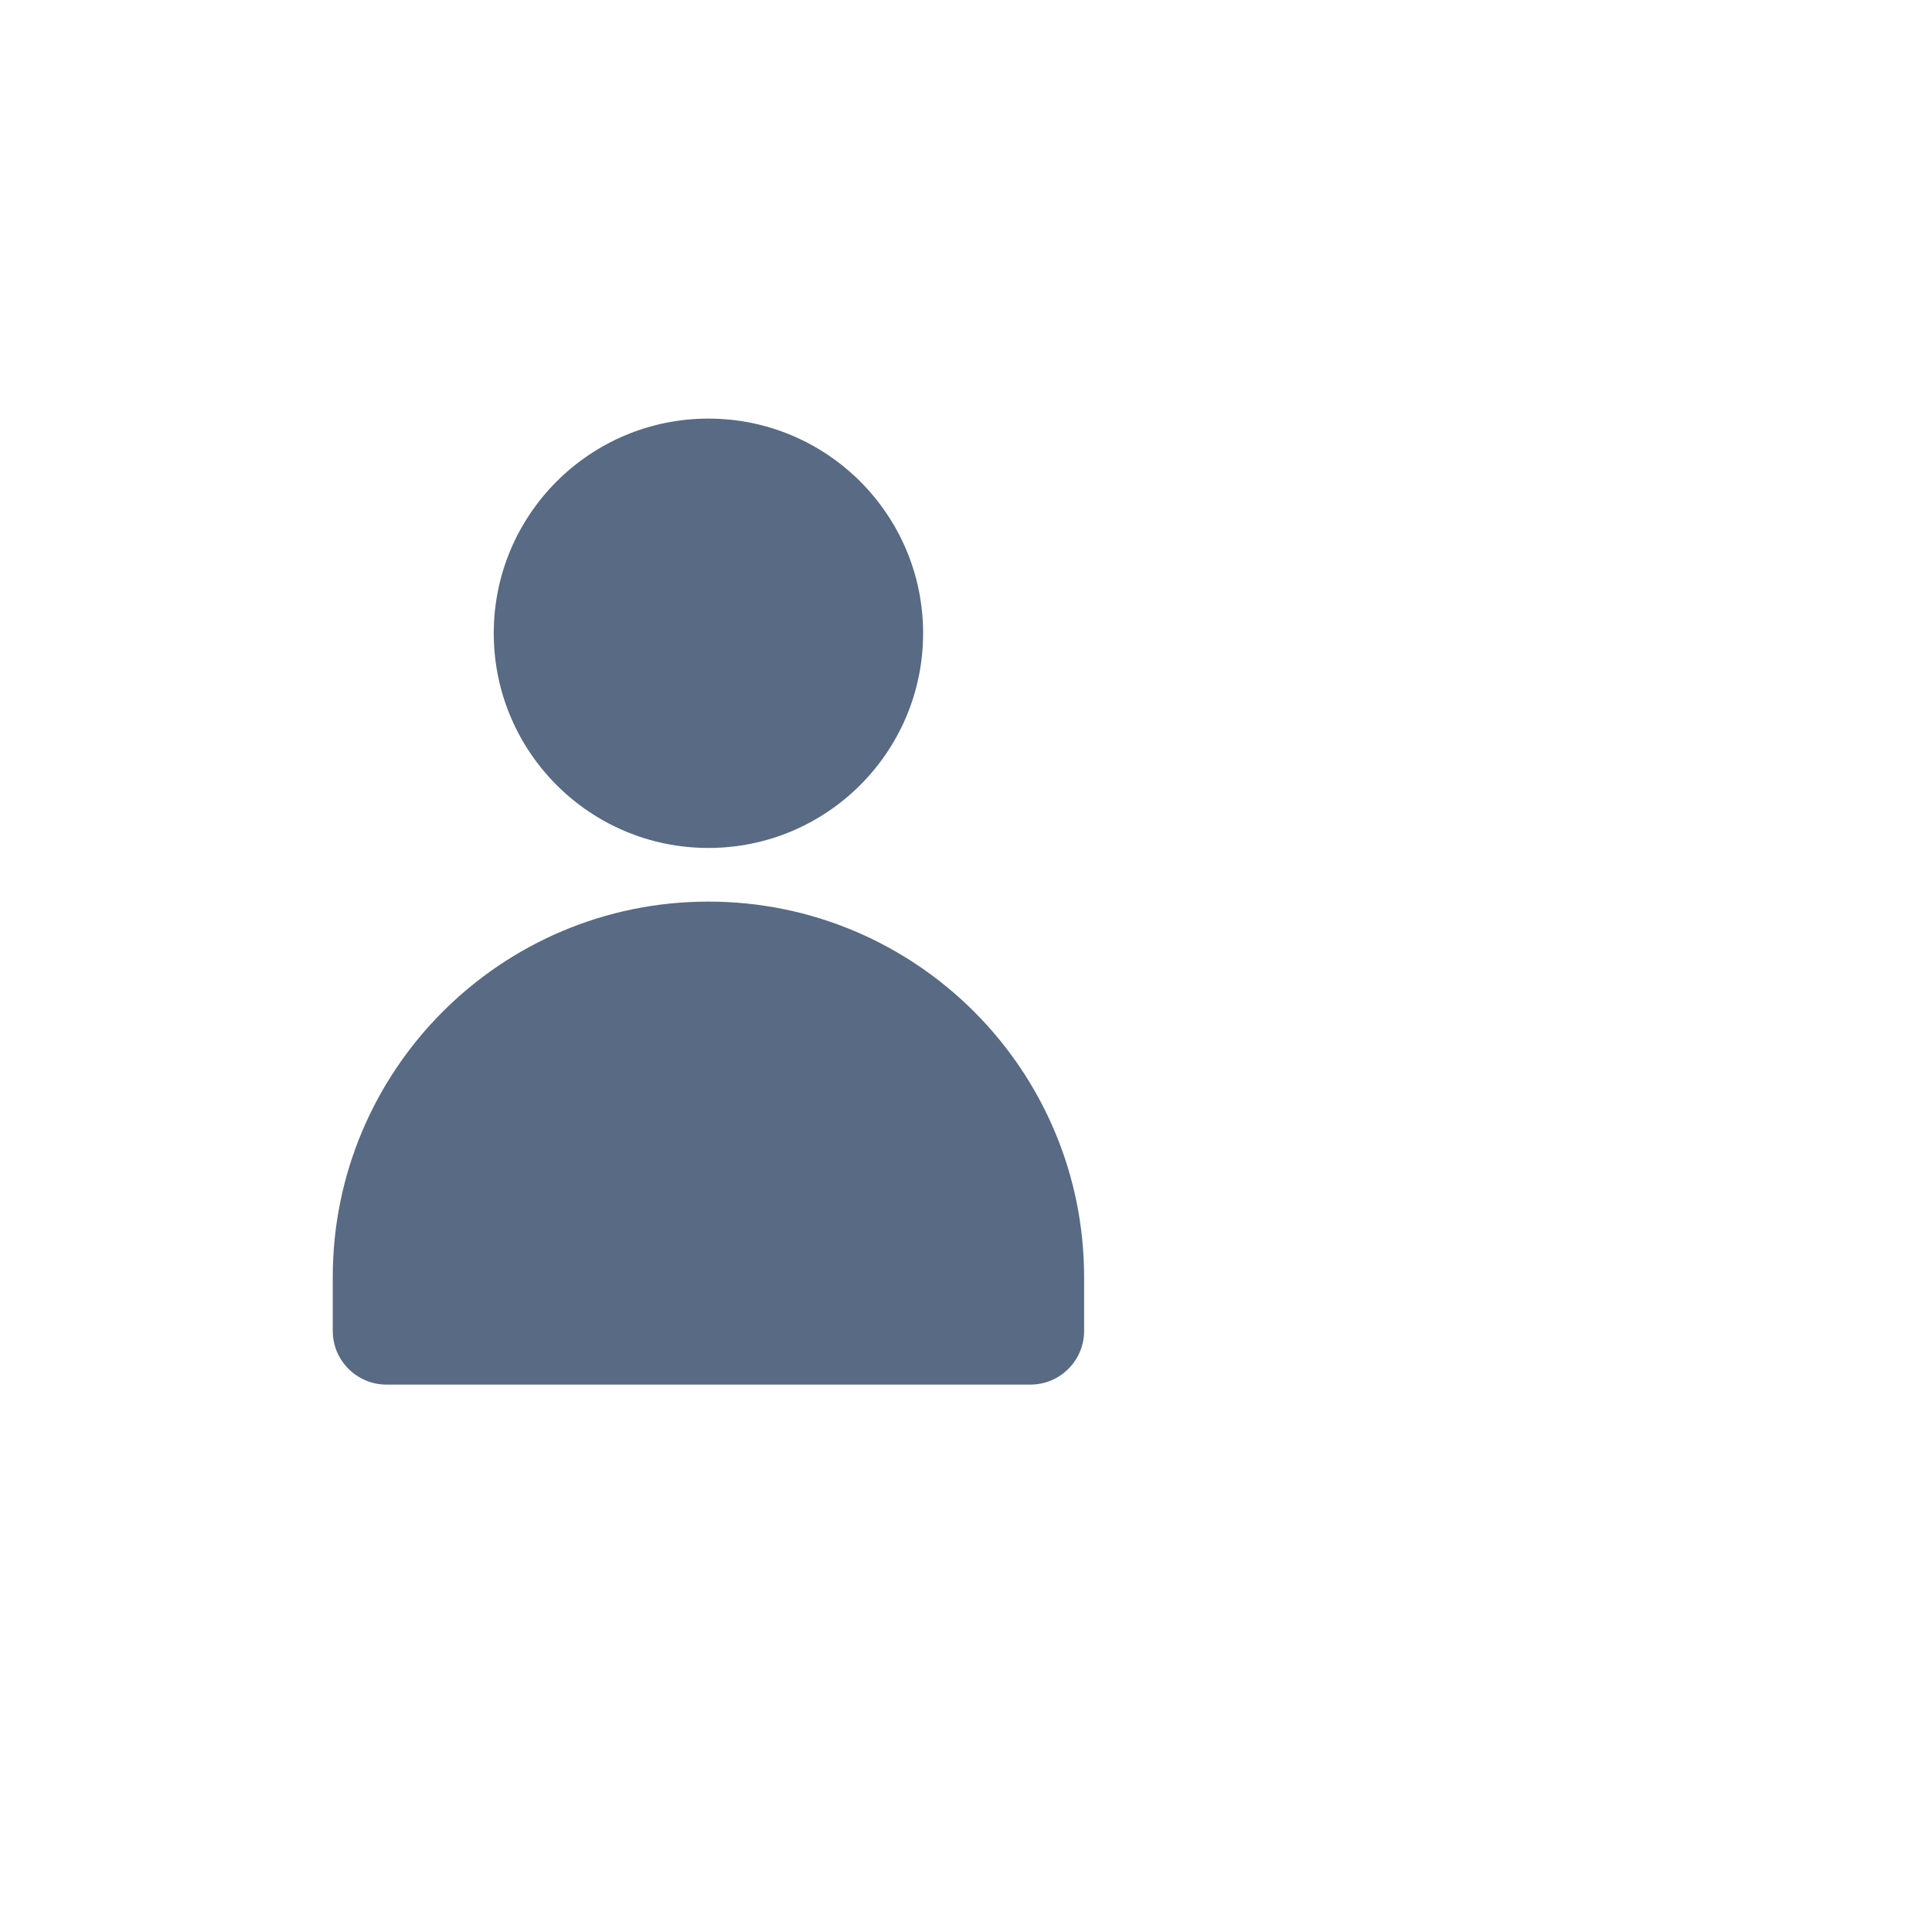
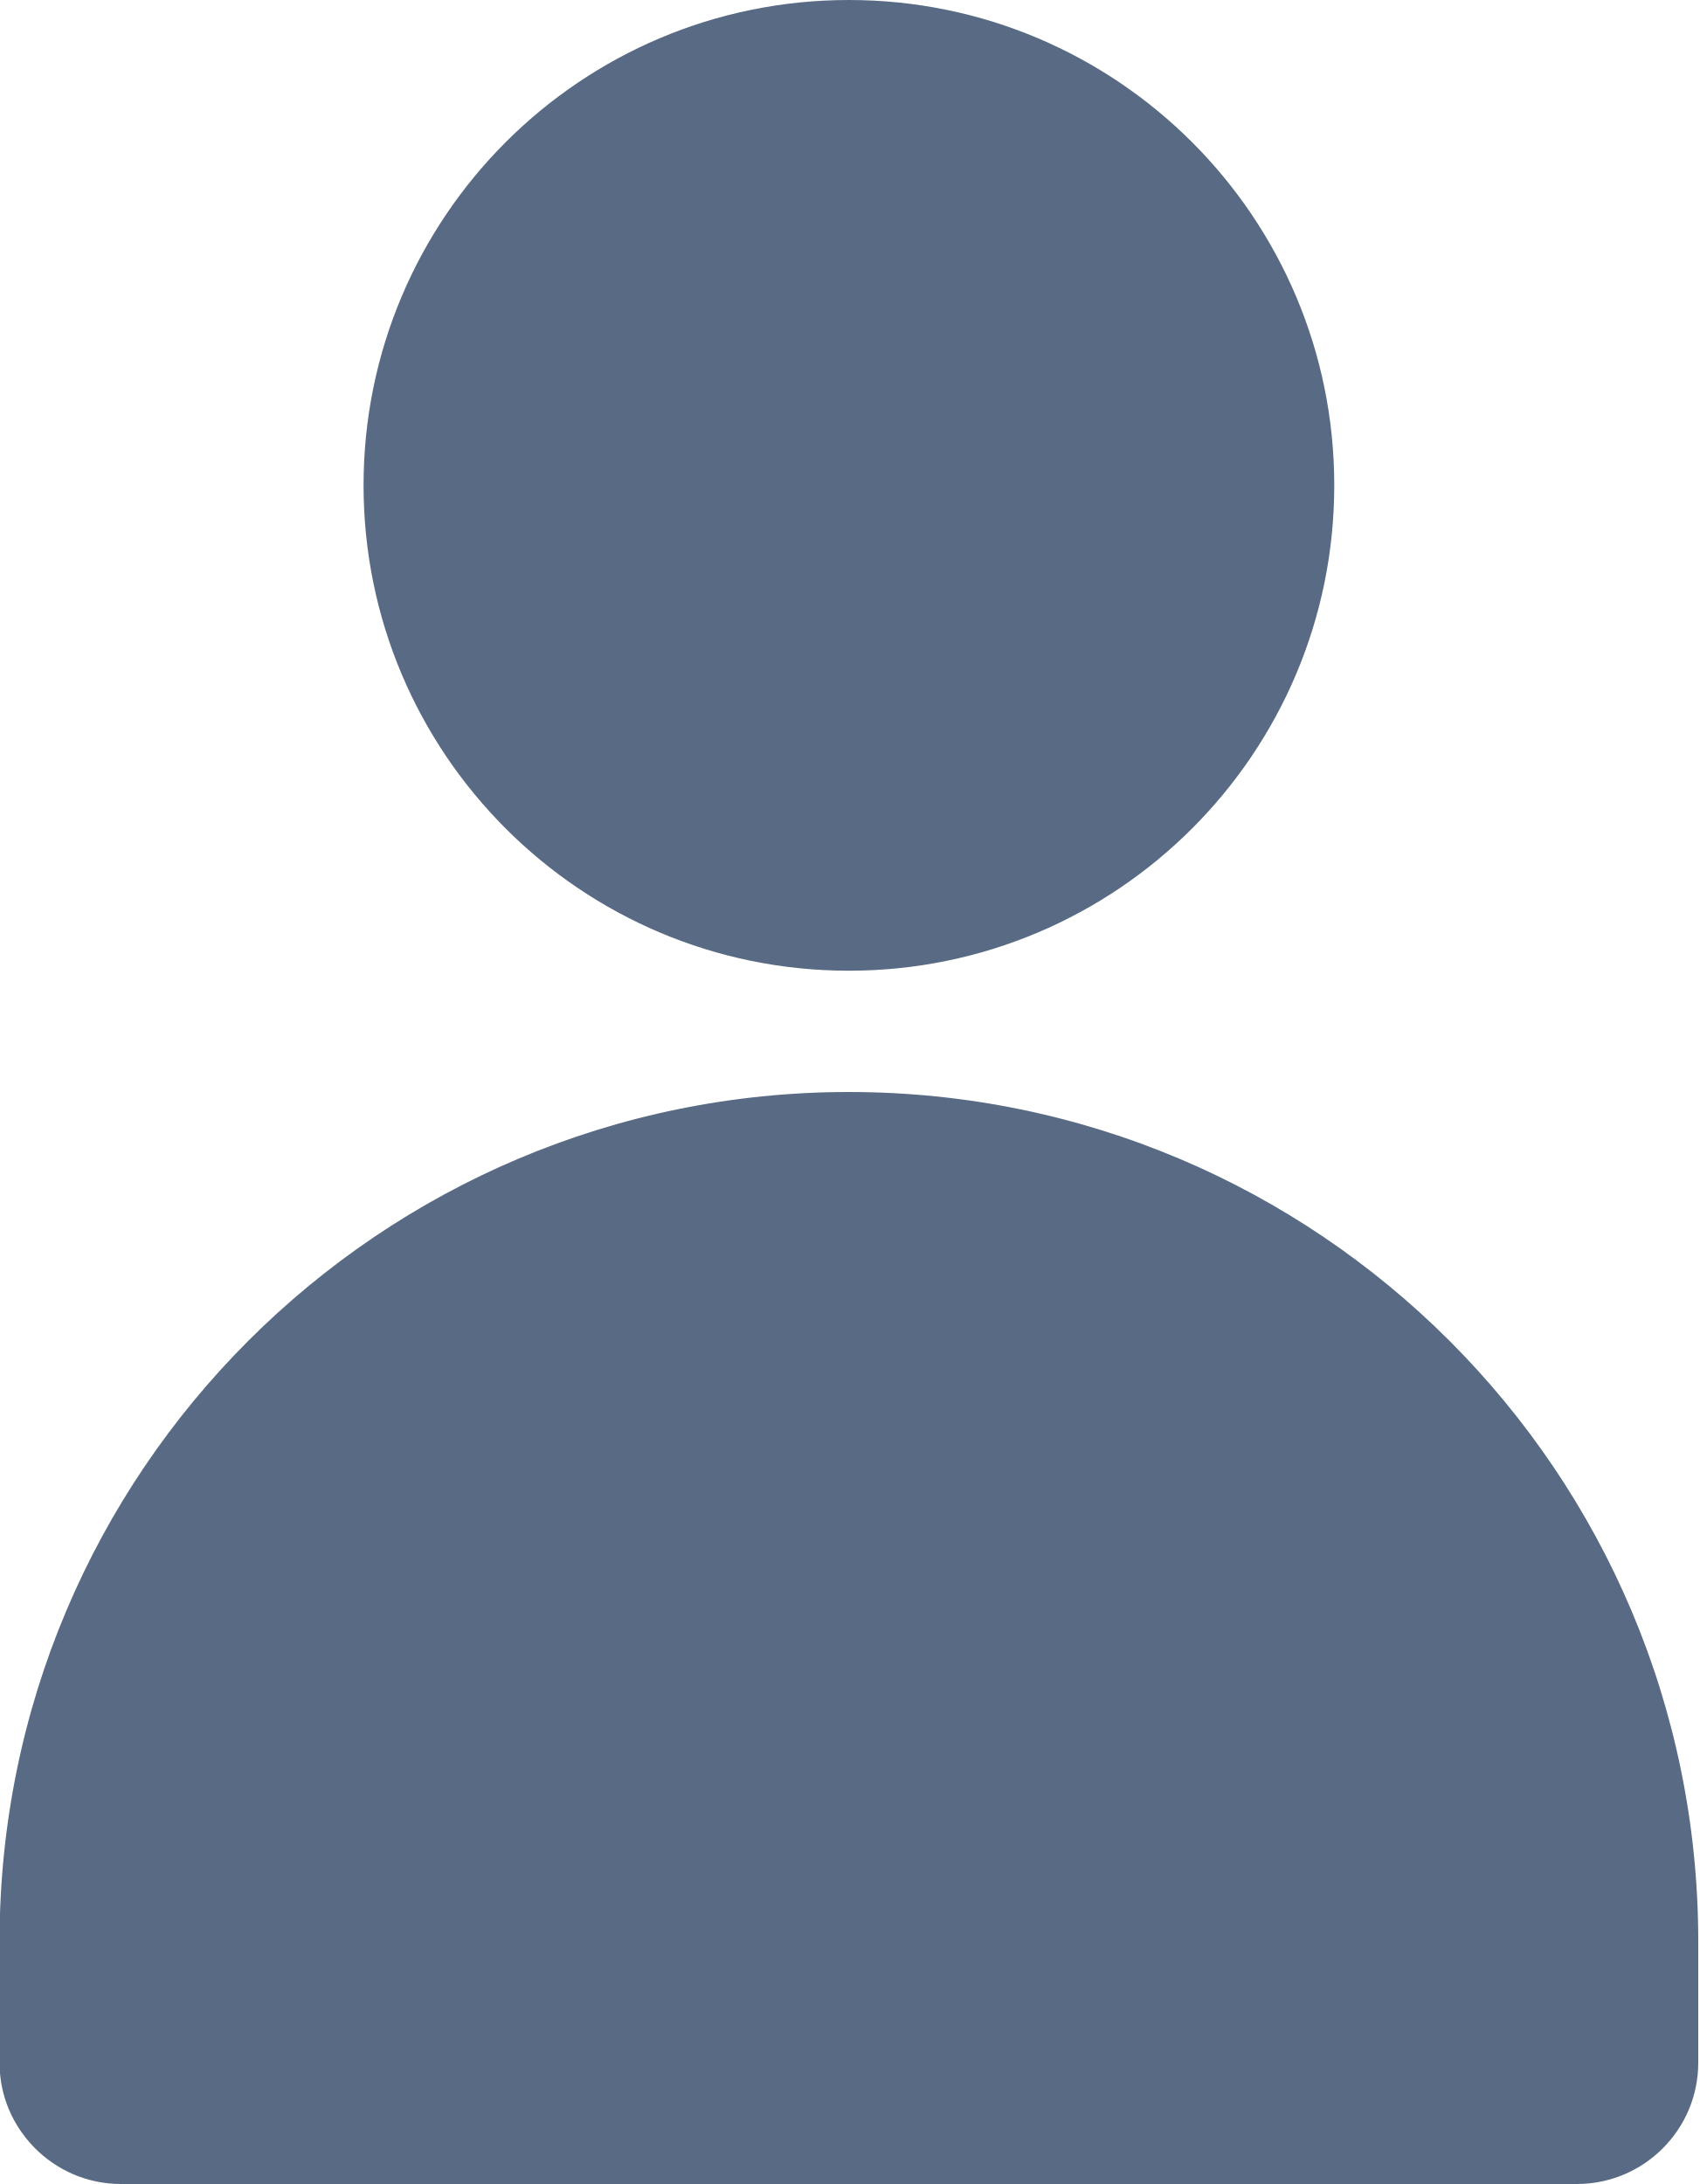
- <svg xmlns="http://www.w3.org/2000/svg" width="60" height="60" viewBox="0 -6 20 30" fill="none">
+ <svg xmlns="http://www.w3.org/2000/svg" fill="none" viewBox="0.17 0.5 11.67 15">
  <path d="M9.334 3.833C9.334 5.674 7.841 7.167 6 7.167C4.159 7.167 2.667 5.674 2.667 3.833C2.667 1.993 4.159 0.5 6 0.5C7.841 0.5 9.334 1.993 9.334 3.833Z" fill="#586A84" />
  <path d="M0.167 13.833C0.167 10.612 2.779 8 6 8C9.222 8 11.834 10.612 11.834 13.833V14.667C11.834 15.127 11.46 15.5 11 15.5H1C0.768 15.5 0.558 15.404 0.407 15.251C0.321 15.163 0.253 15.057 0.212 14.938C0.183 14.854 0.167 14.763 0.167 14.667V13.833Z" fill="#586A84" />
</svg>
